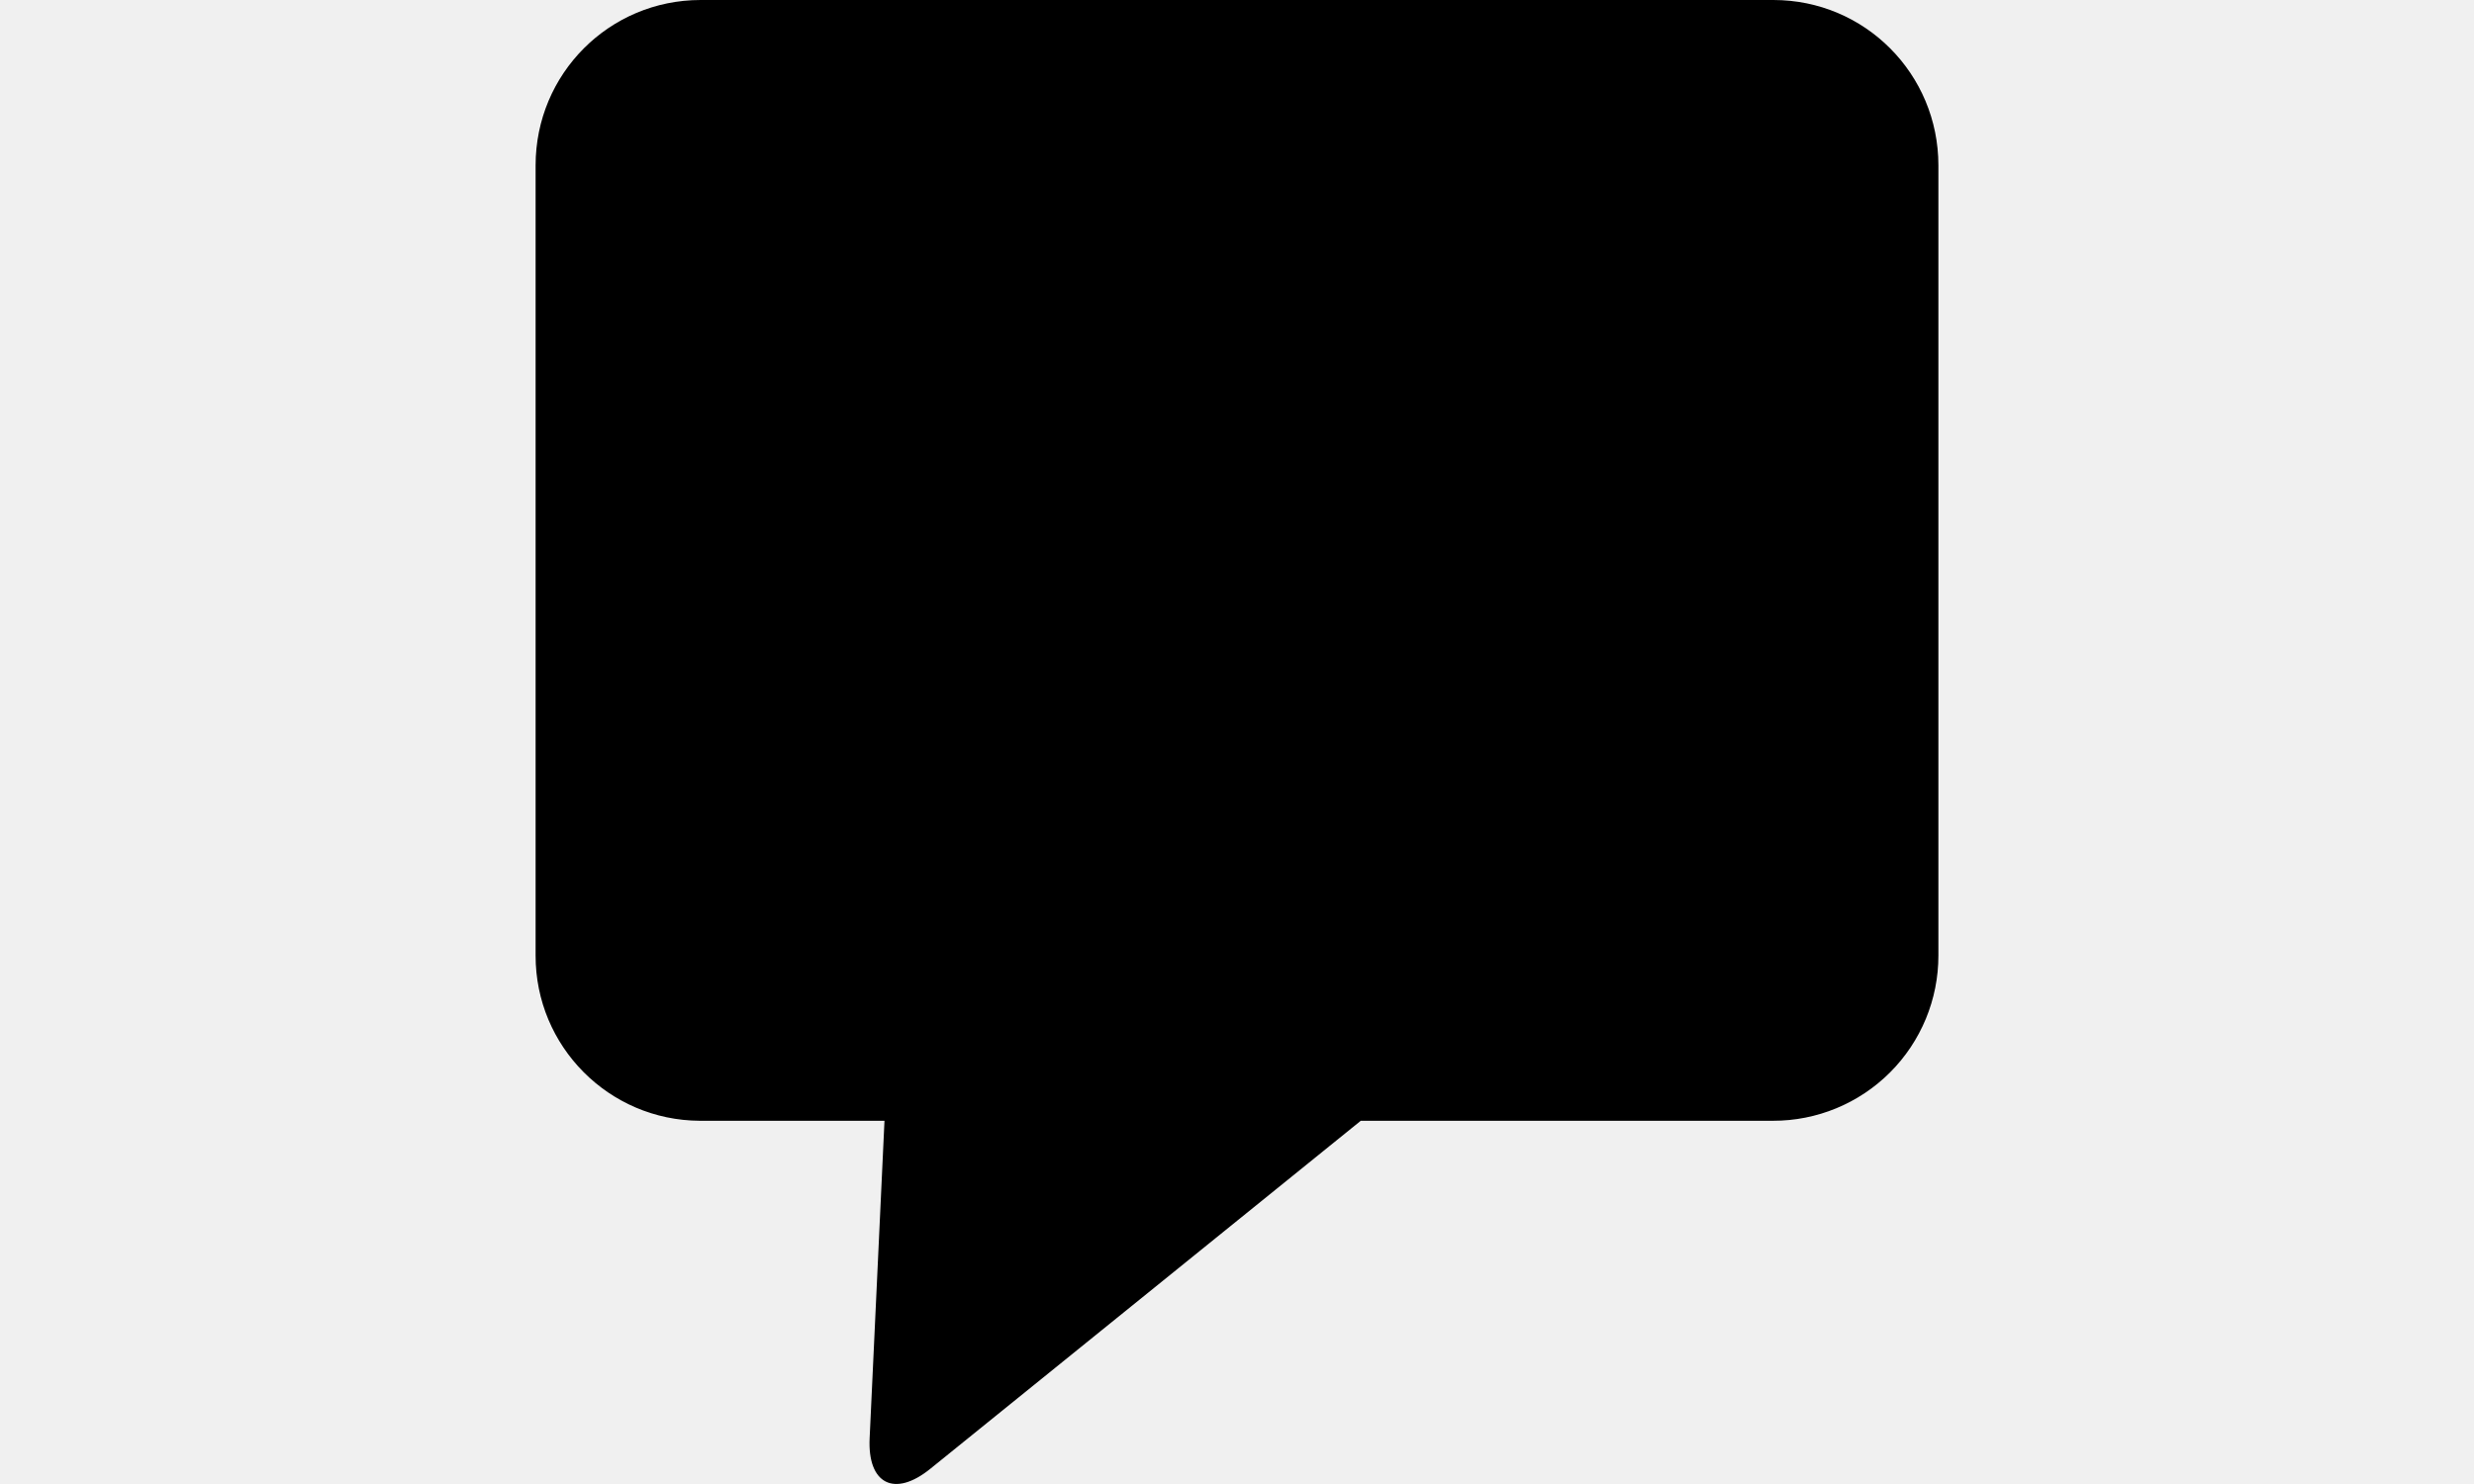
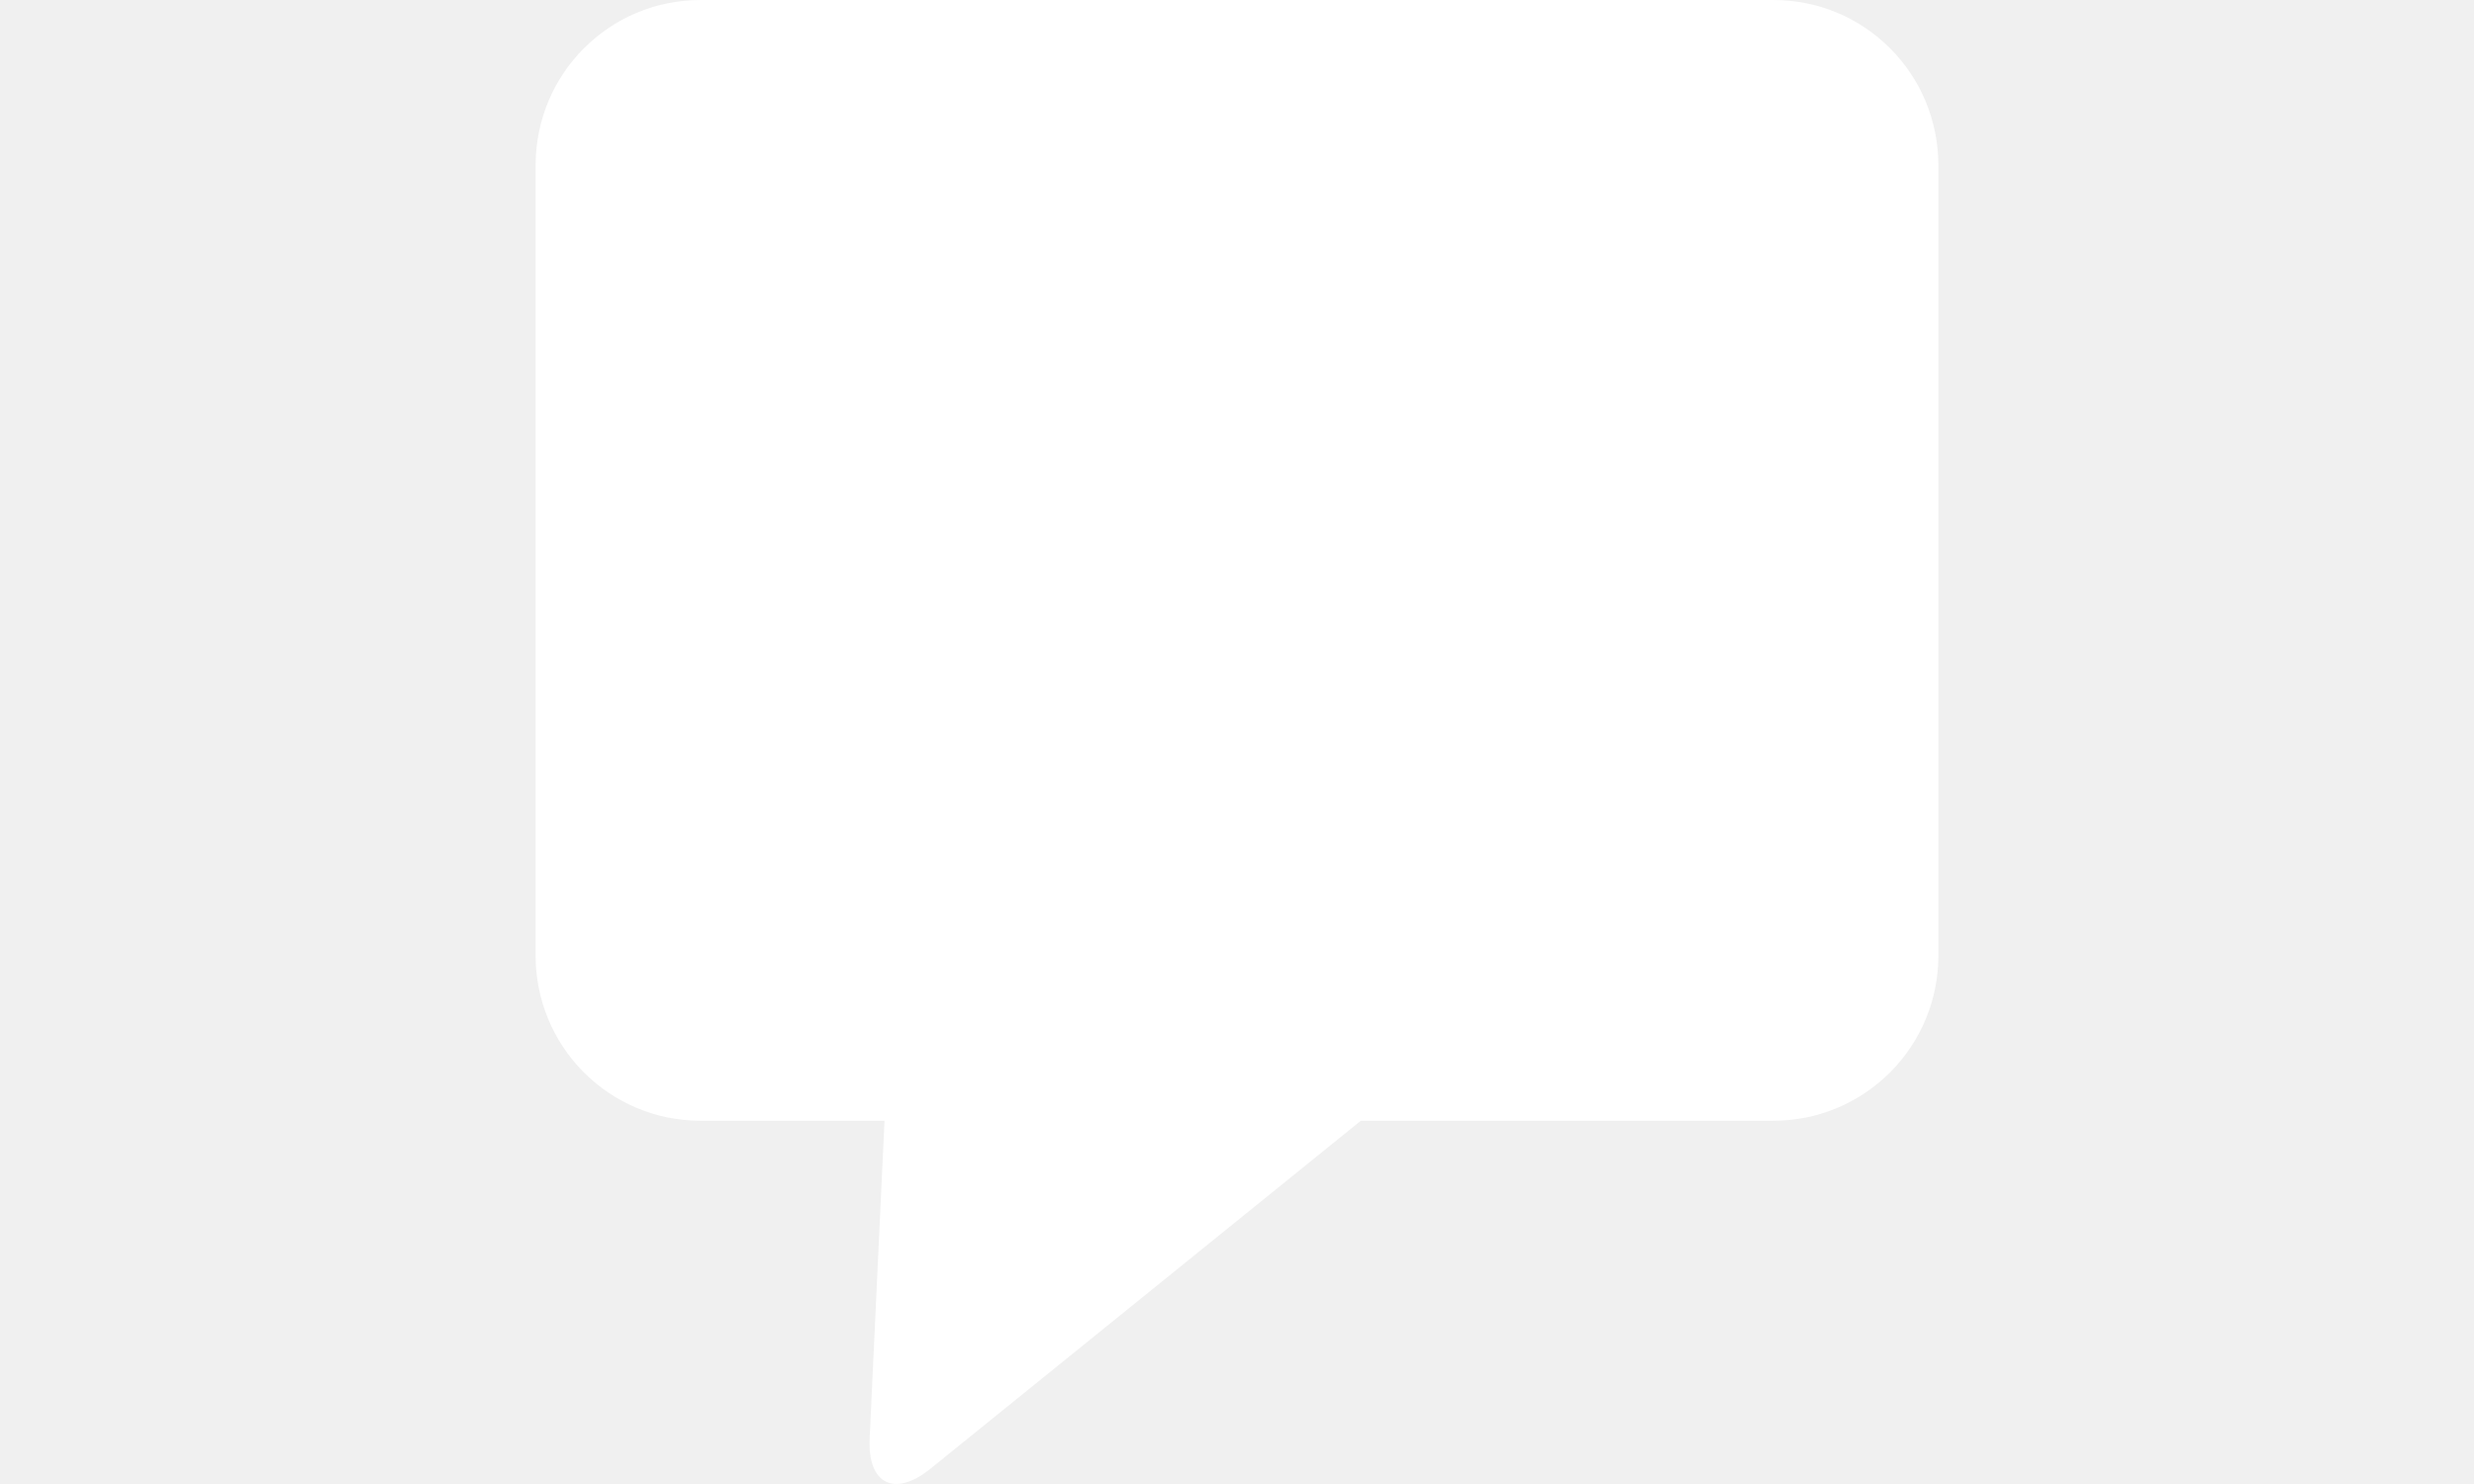
- <svg xmlns="http://www.w3.org/2000/svg" data-bbox="17 8 17 17.989" width="50" height="30" viewBox="17 8 17 17.989">
-   <g>
-     <path d="M19 8c-1.105 0-2 .892-2 2.005v9.577a2 2 0 0 0 1.99 2.004h2.238l-.18 3.847c-.027.555.3.724.736.371L27 21.586h4.994A2.001 2.001 0 0 0 34 19.582v-9.577C34 8.897 33.11 8 32 8H19z" fill-rule="evenodd" />
+ <svg xmlns="http://www.w3.org/2000/svg" width="50" height="30" viewBox="0 0 50 30" fill="none">
+   <g clip-path="url(#clip0)">
+     <path fill-rule="evenodd" clip-rule="evenodd" d="M14.16 0C12.317 0 10.825 1.488 10.825 3.344V19.315C10.823 20.198 11.171 21.046 11.793 21.672C12.415 22.299 13.261 22.653 14.143 22.657H17.876L17.576 29.073C17.53 29.998 18.076 30.28 18.803 29.692L27.502 22.657H35.83C36.269 22.658 36.705 22.573 37.111 22.405C37.517 22.238 37.886 21.991 38.197 21.681C38.508 21.37 38.754 21.002 38.922 20.596C39.09 20.19 39.176 19.755 39.175 19.315V3.344C39.175 1.496 37.691 0 35.84 0H14.16Z" fill="white" />
  </g>
+   <defs>
+     <clipPath id="clip0">
+       <rect width="50" height="30" fill="white" />
+     </clipPath>
+   </defs>
</svg>
